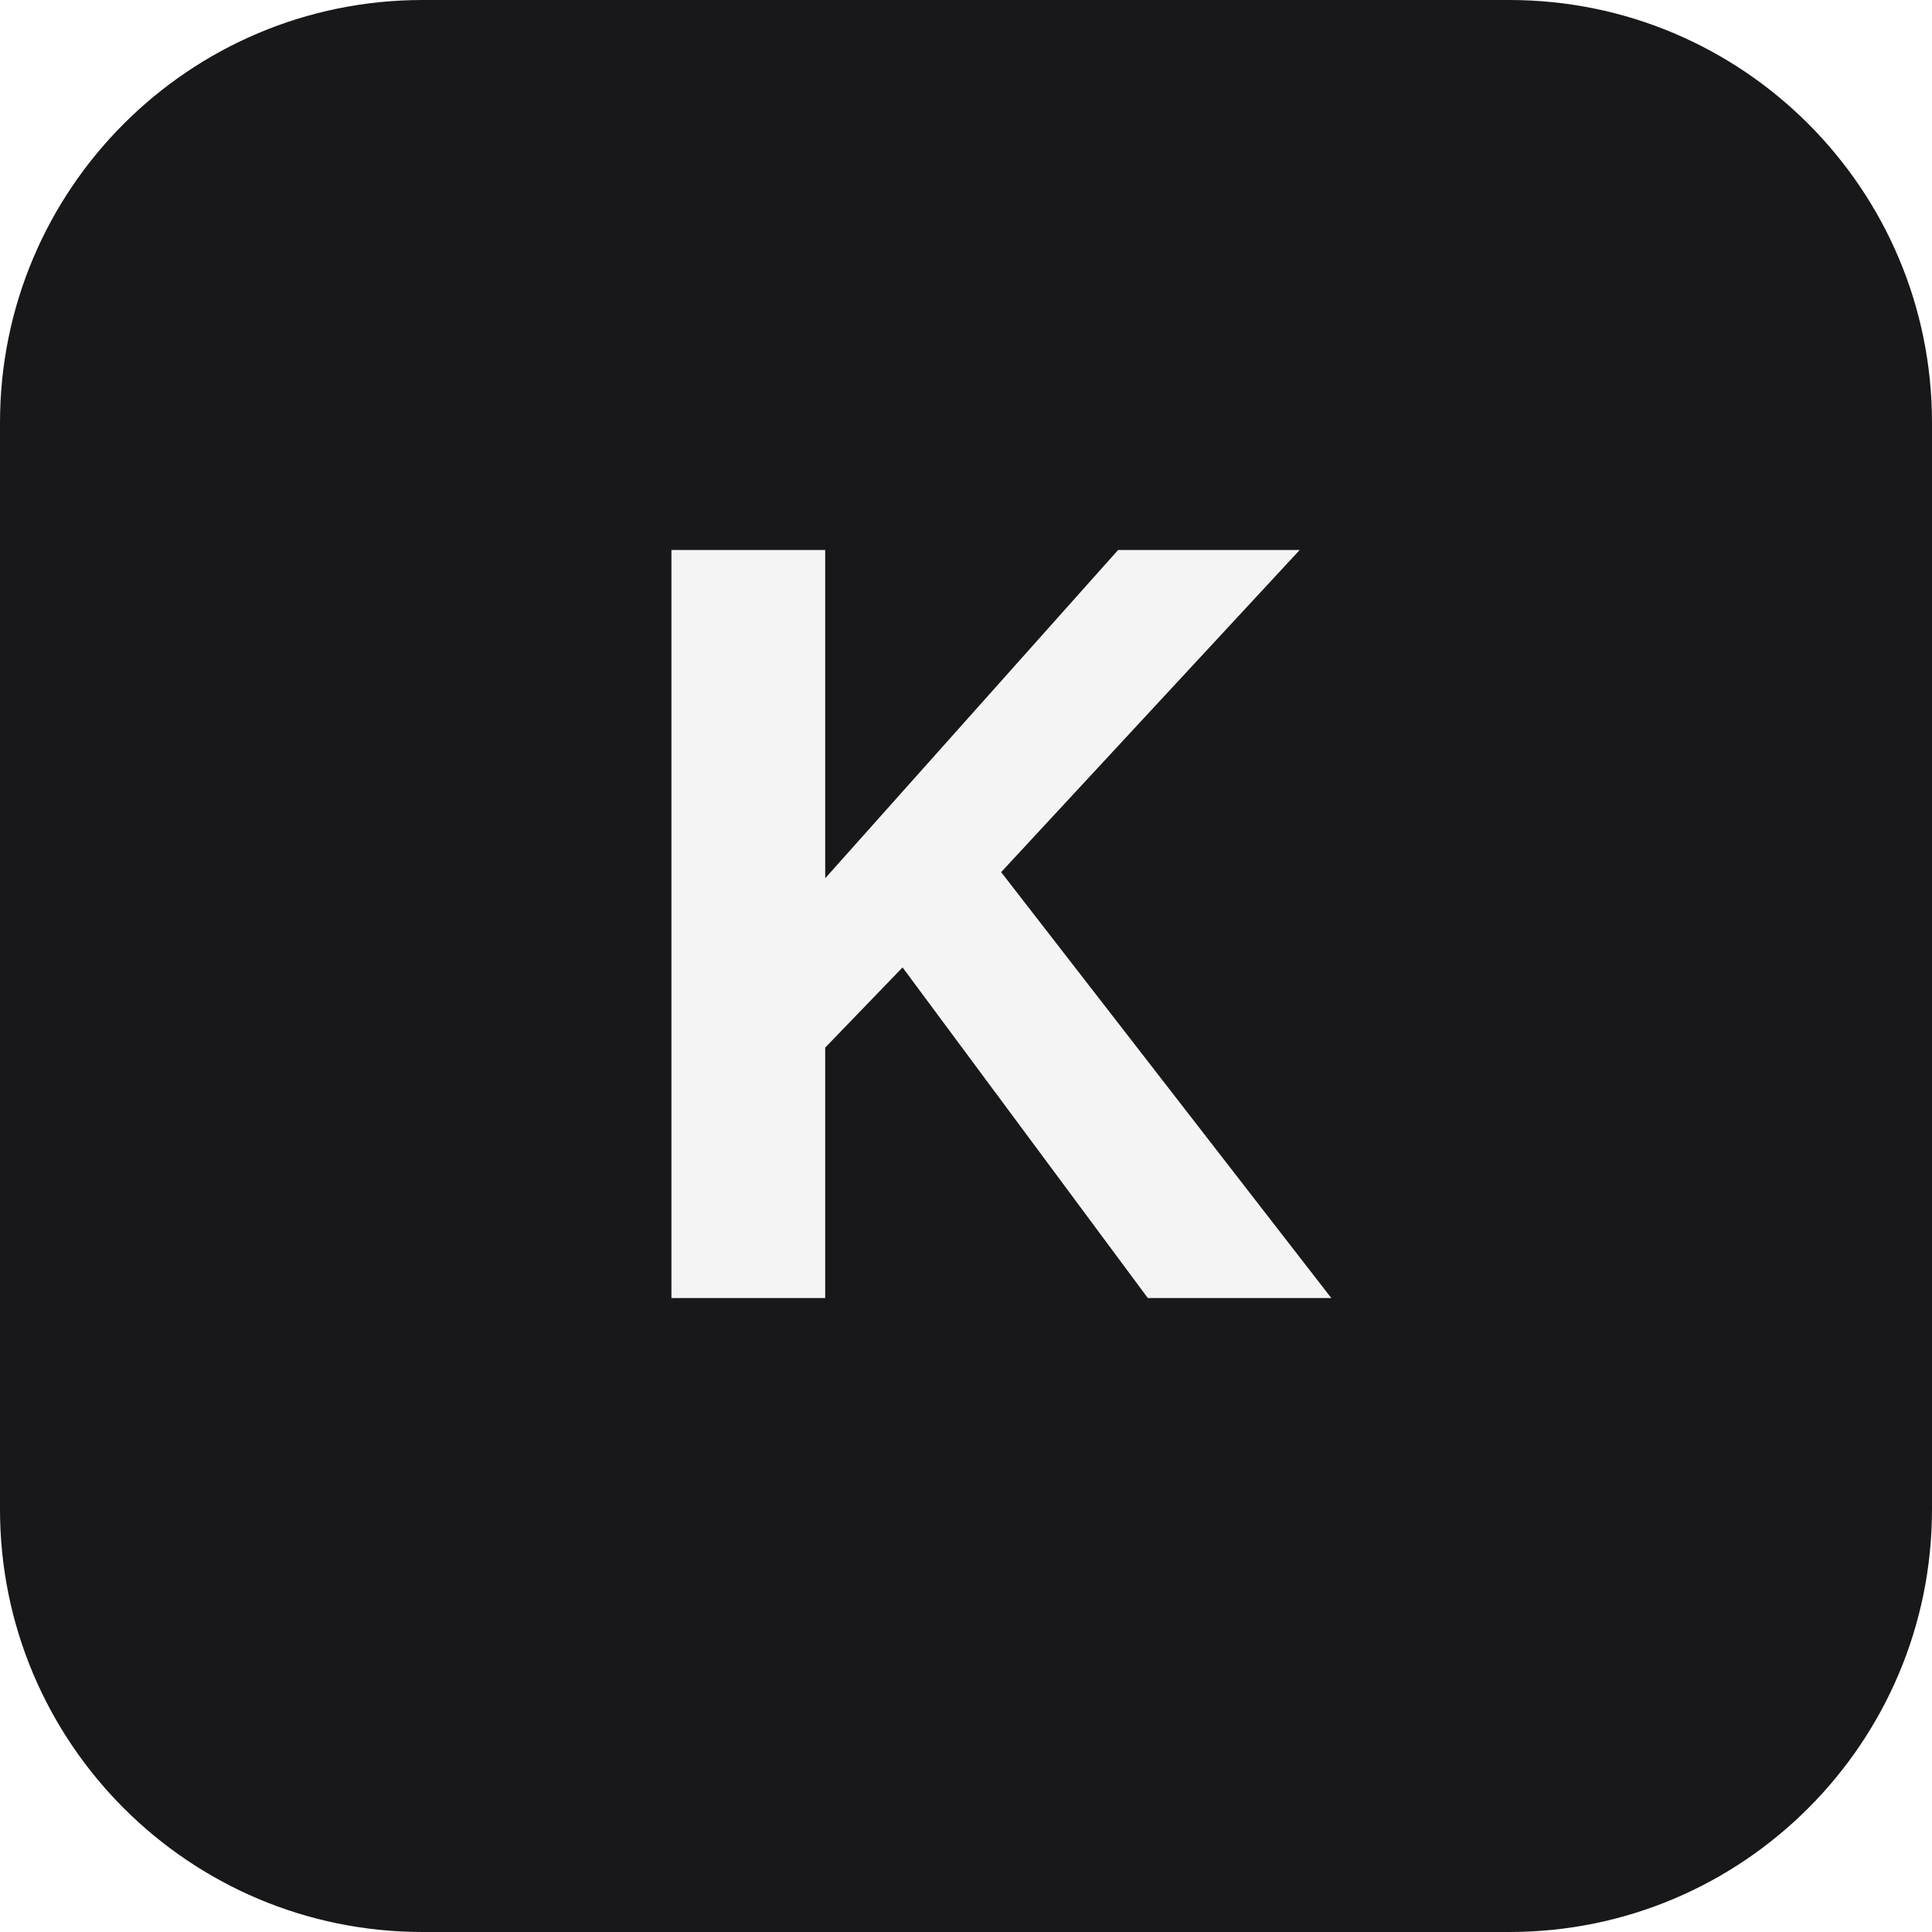
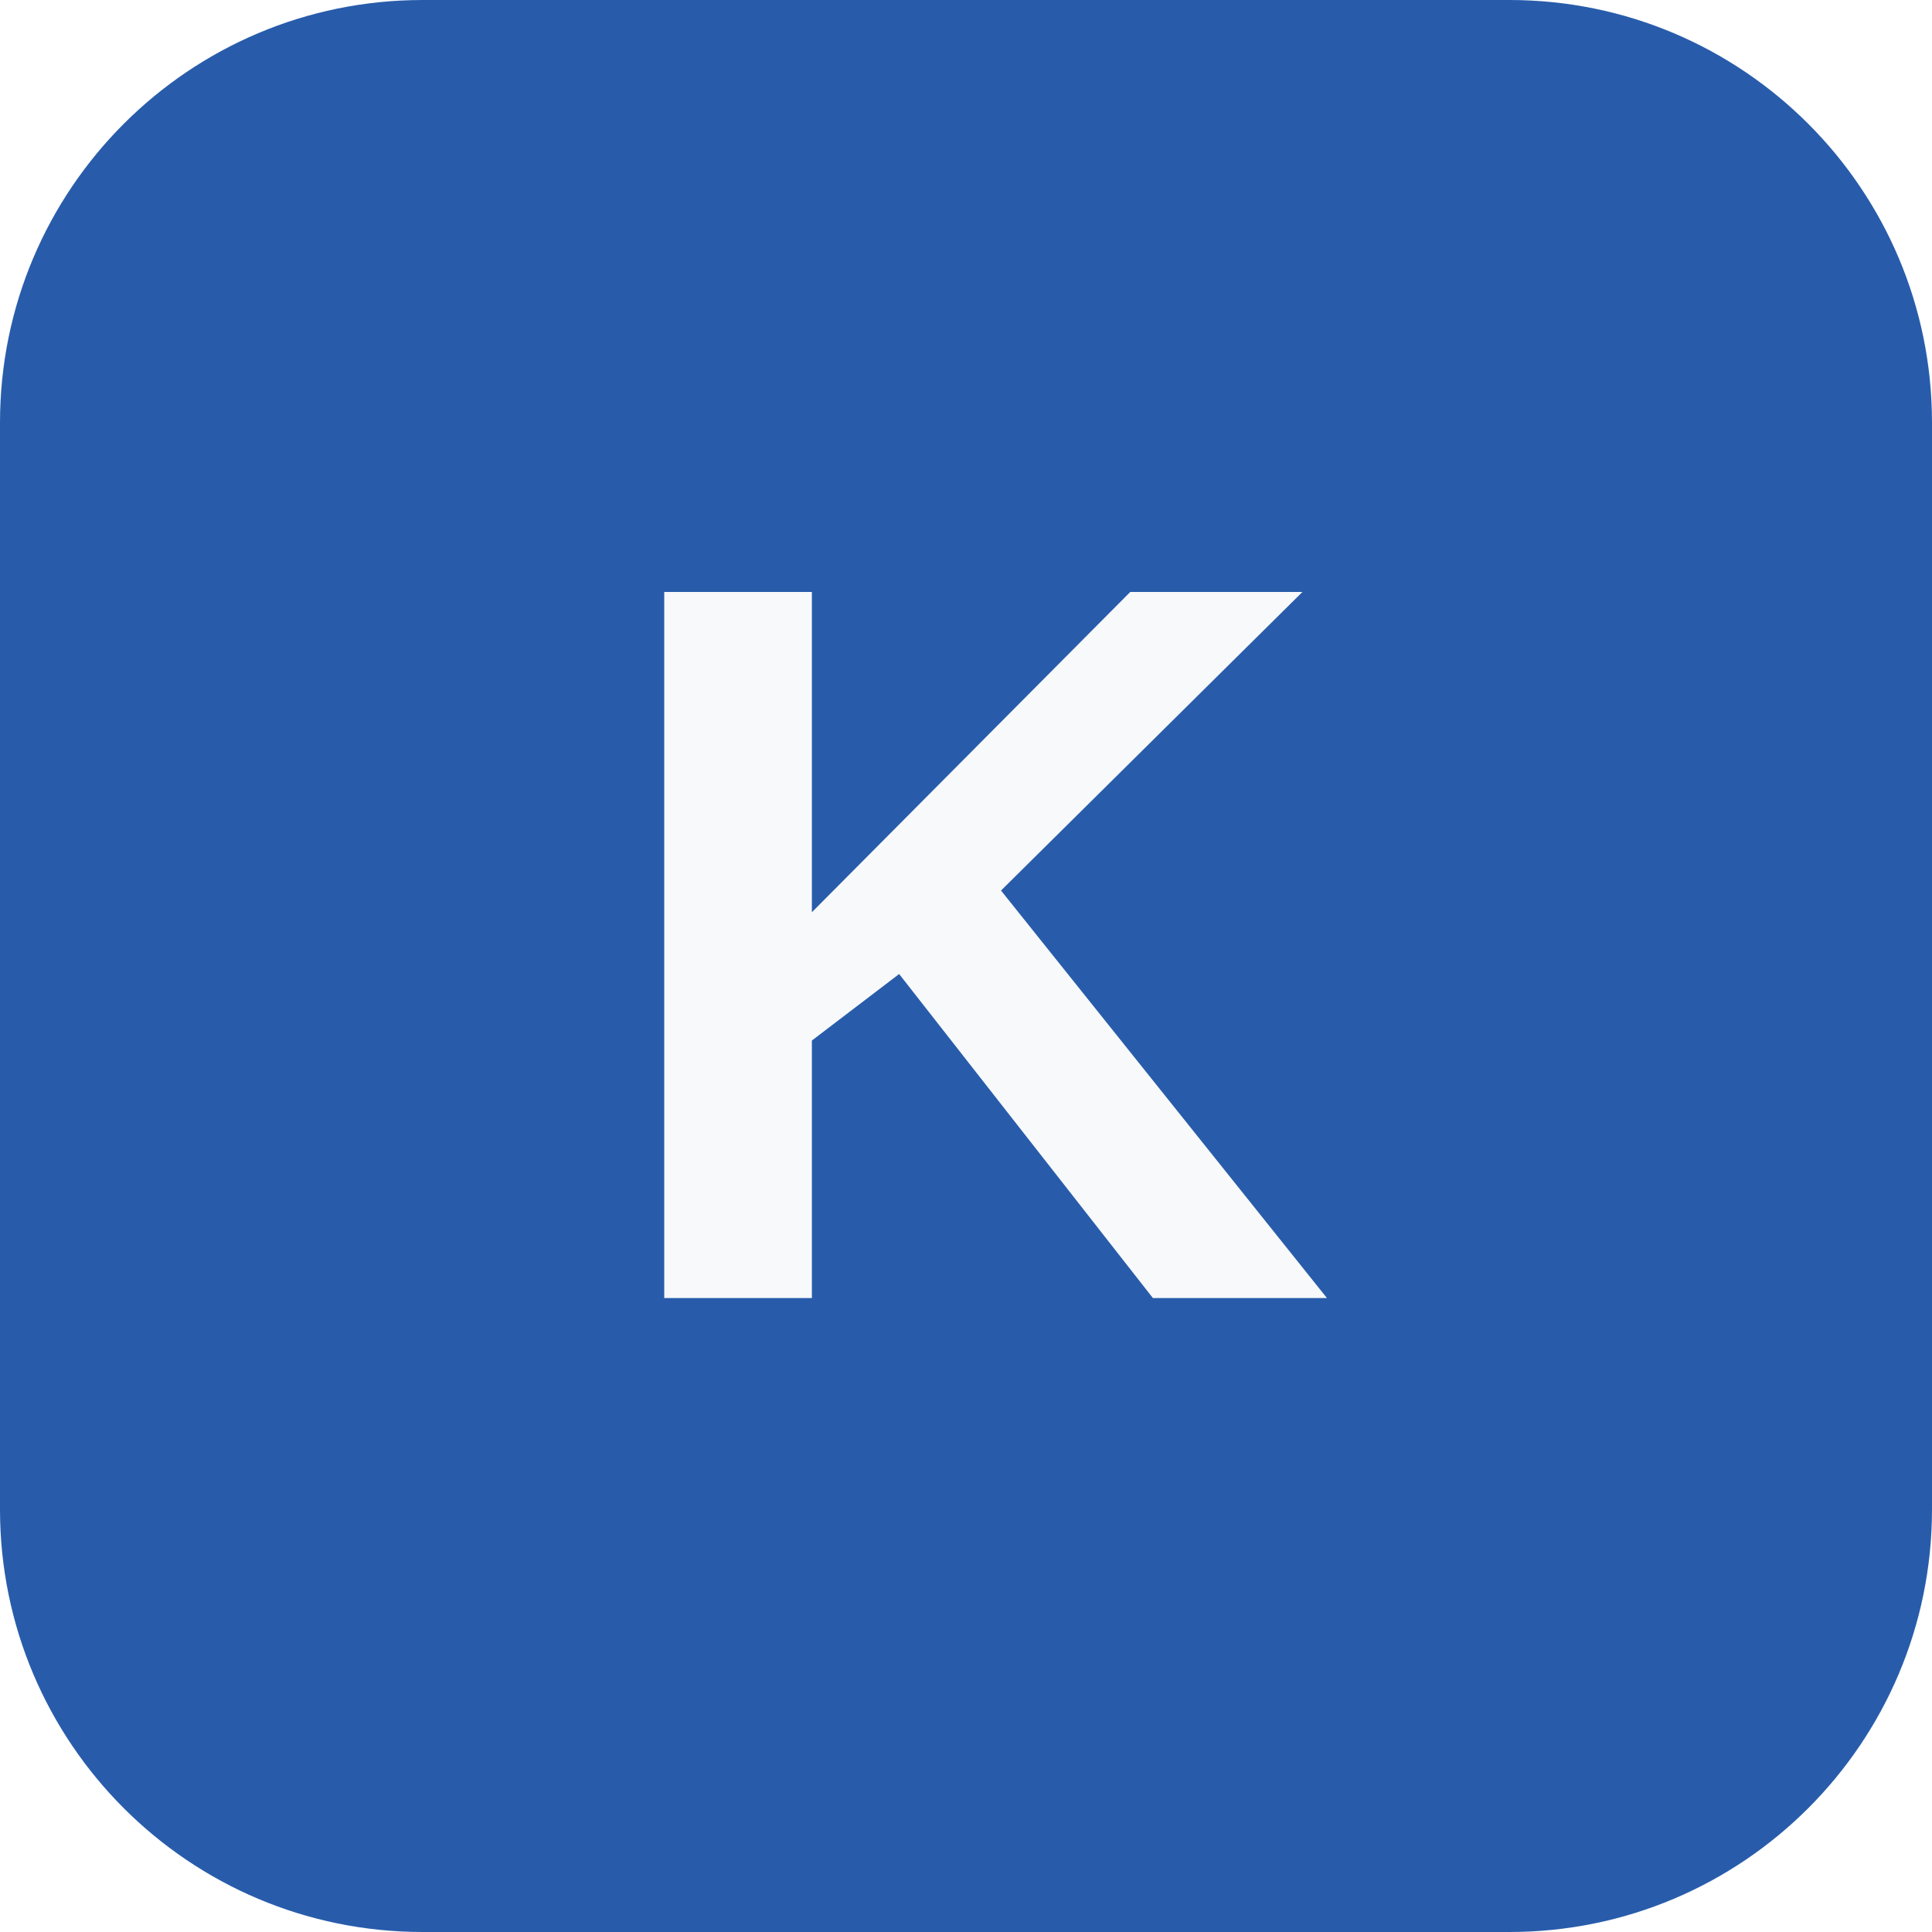
<svg xmlns="http://www.w3.org/2000/svg" viewBox="0 0 64 64" width="64" height="64">
-   <rect width="64" height="64" rx="14" fill="#18181b" />
-   <text x="32" y="43" text-anchor="middle" font-family="Geist, -apple-system, Helvetica, Arial, sans-serif" font-size="34" font-weight="600" fill="#f4f4f5">K</text>
+   <rect width="64" height="64" rx="14" fill="#285cab" />
+   <text x="32" y="43" text-anchor="middle" font-family="Arial, Helvetica, sans-serif" font-size="34" font-weight="600" fill="#f8f9fb">K</text>
</svg>
